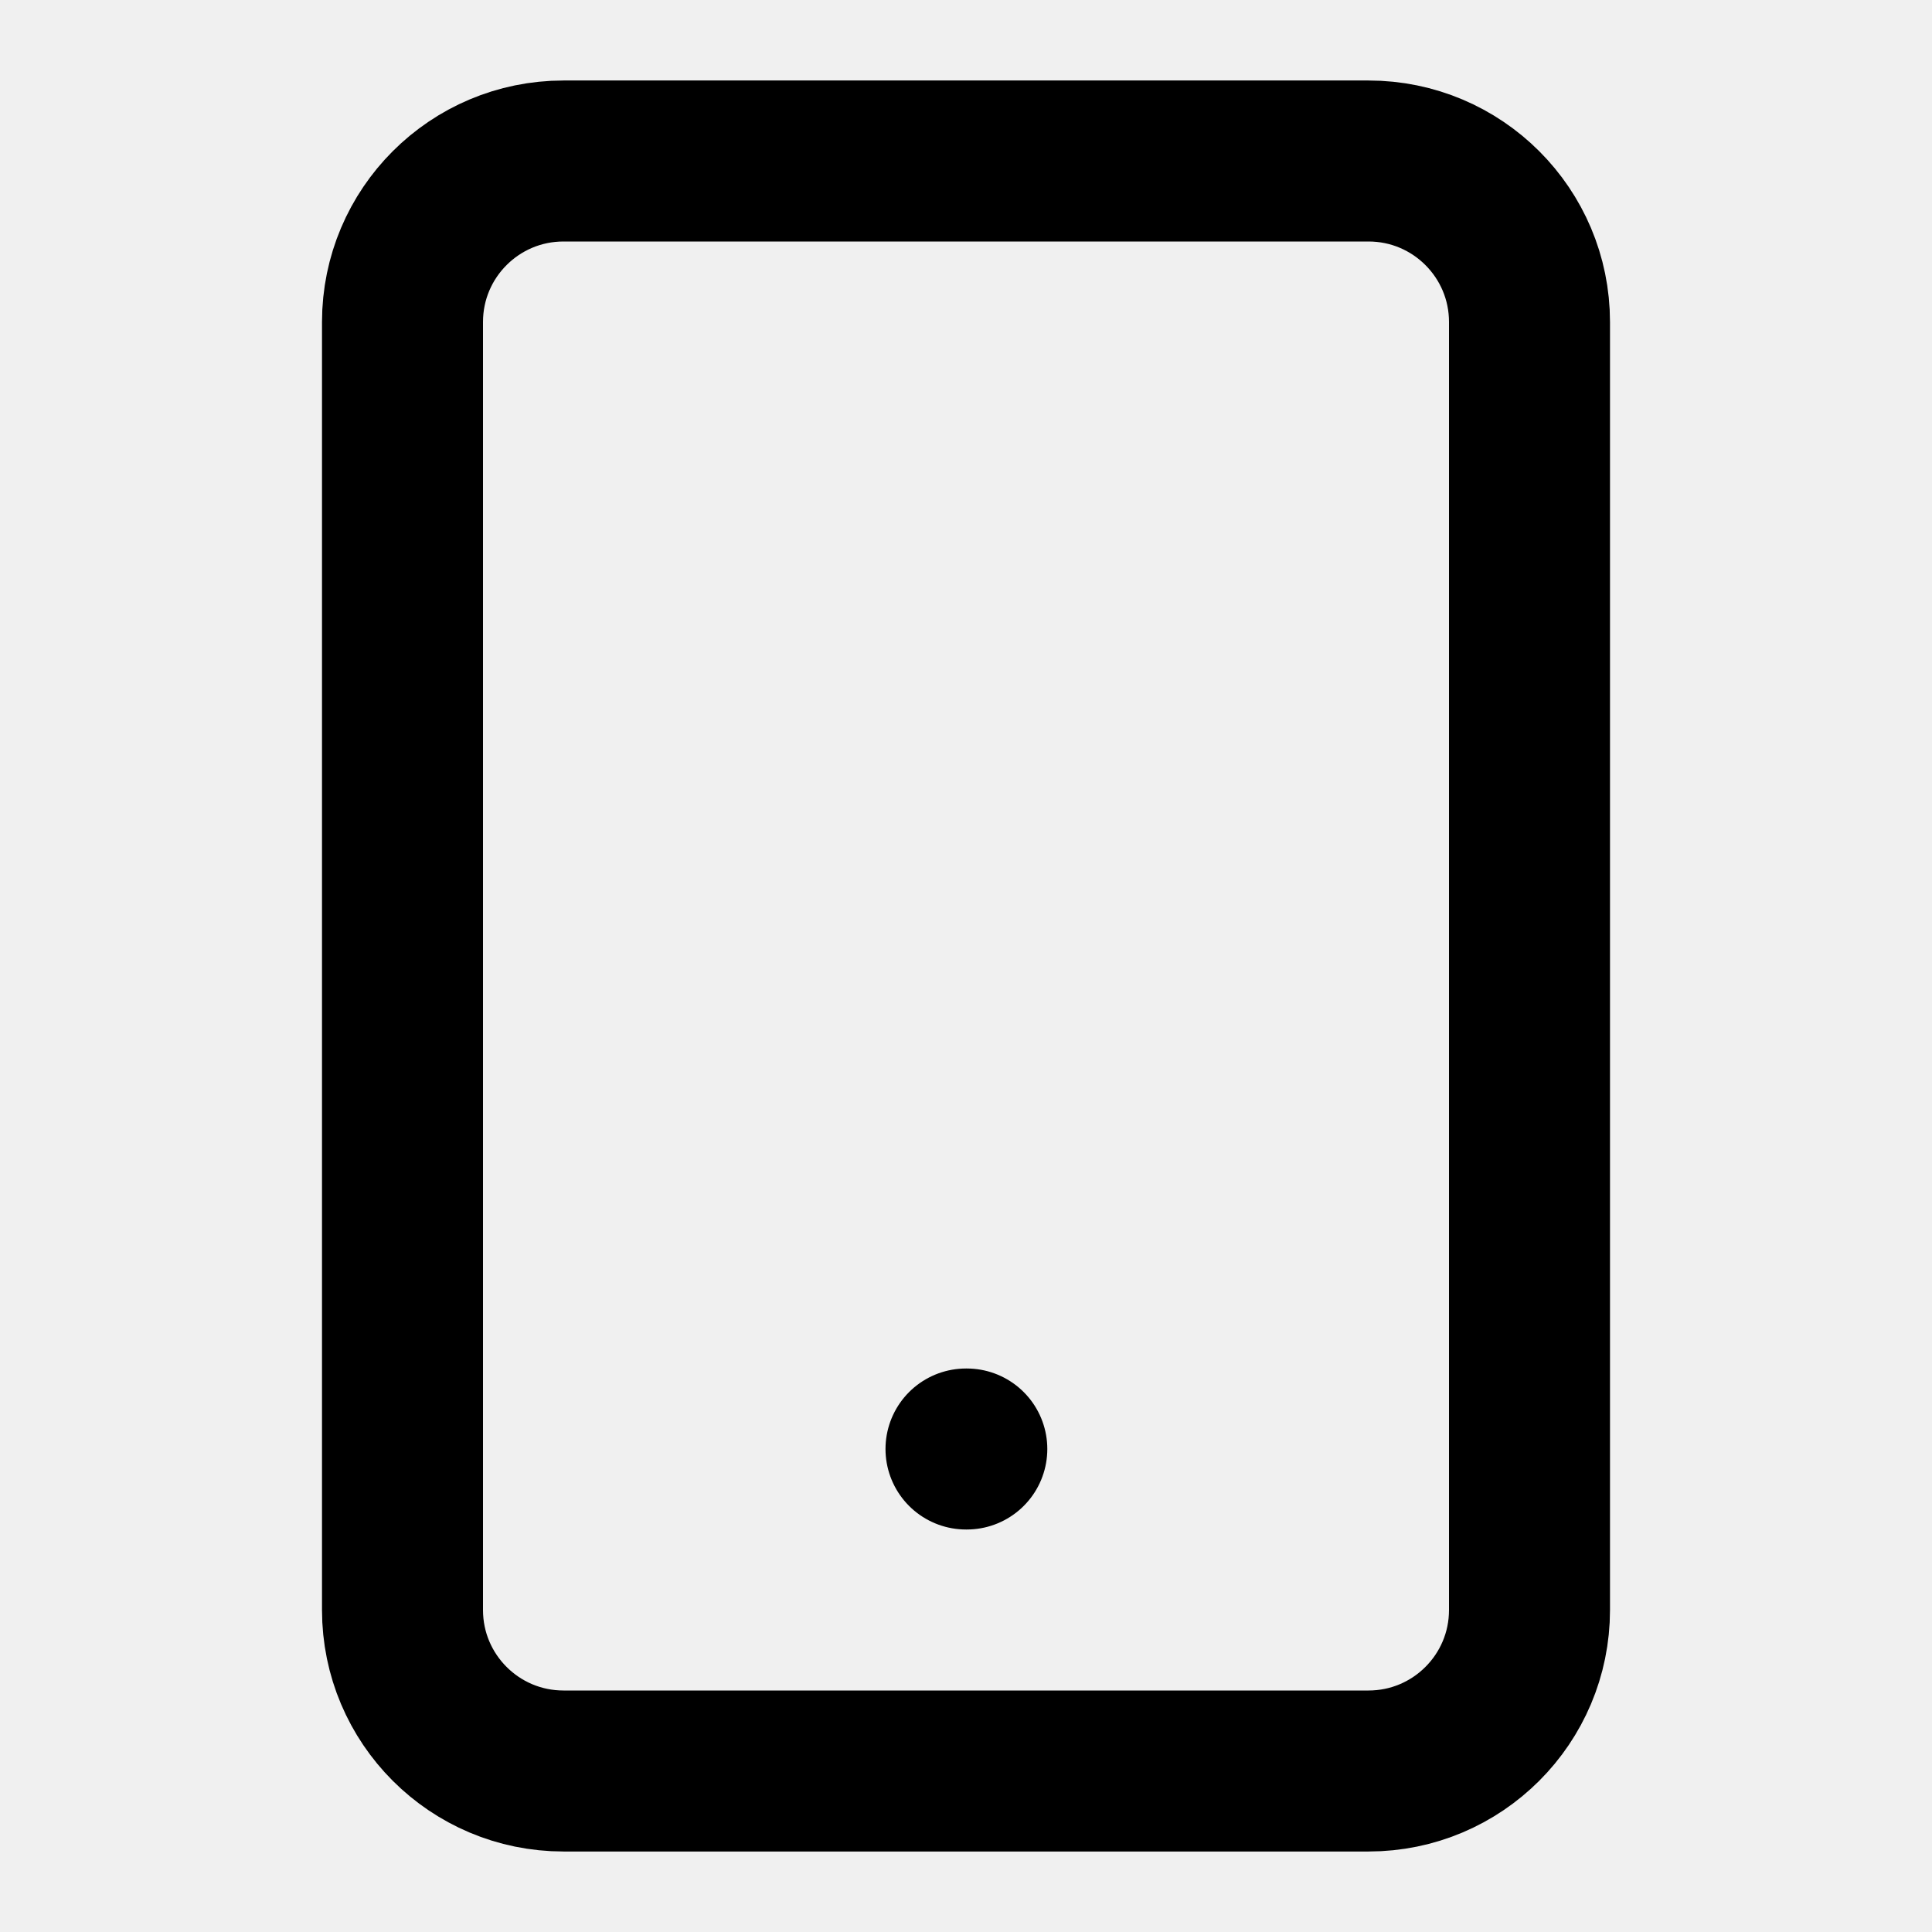
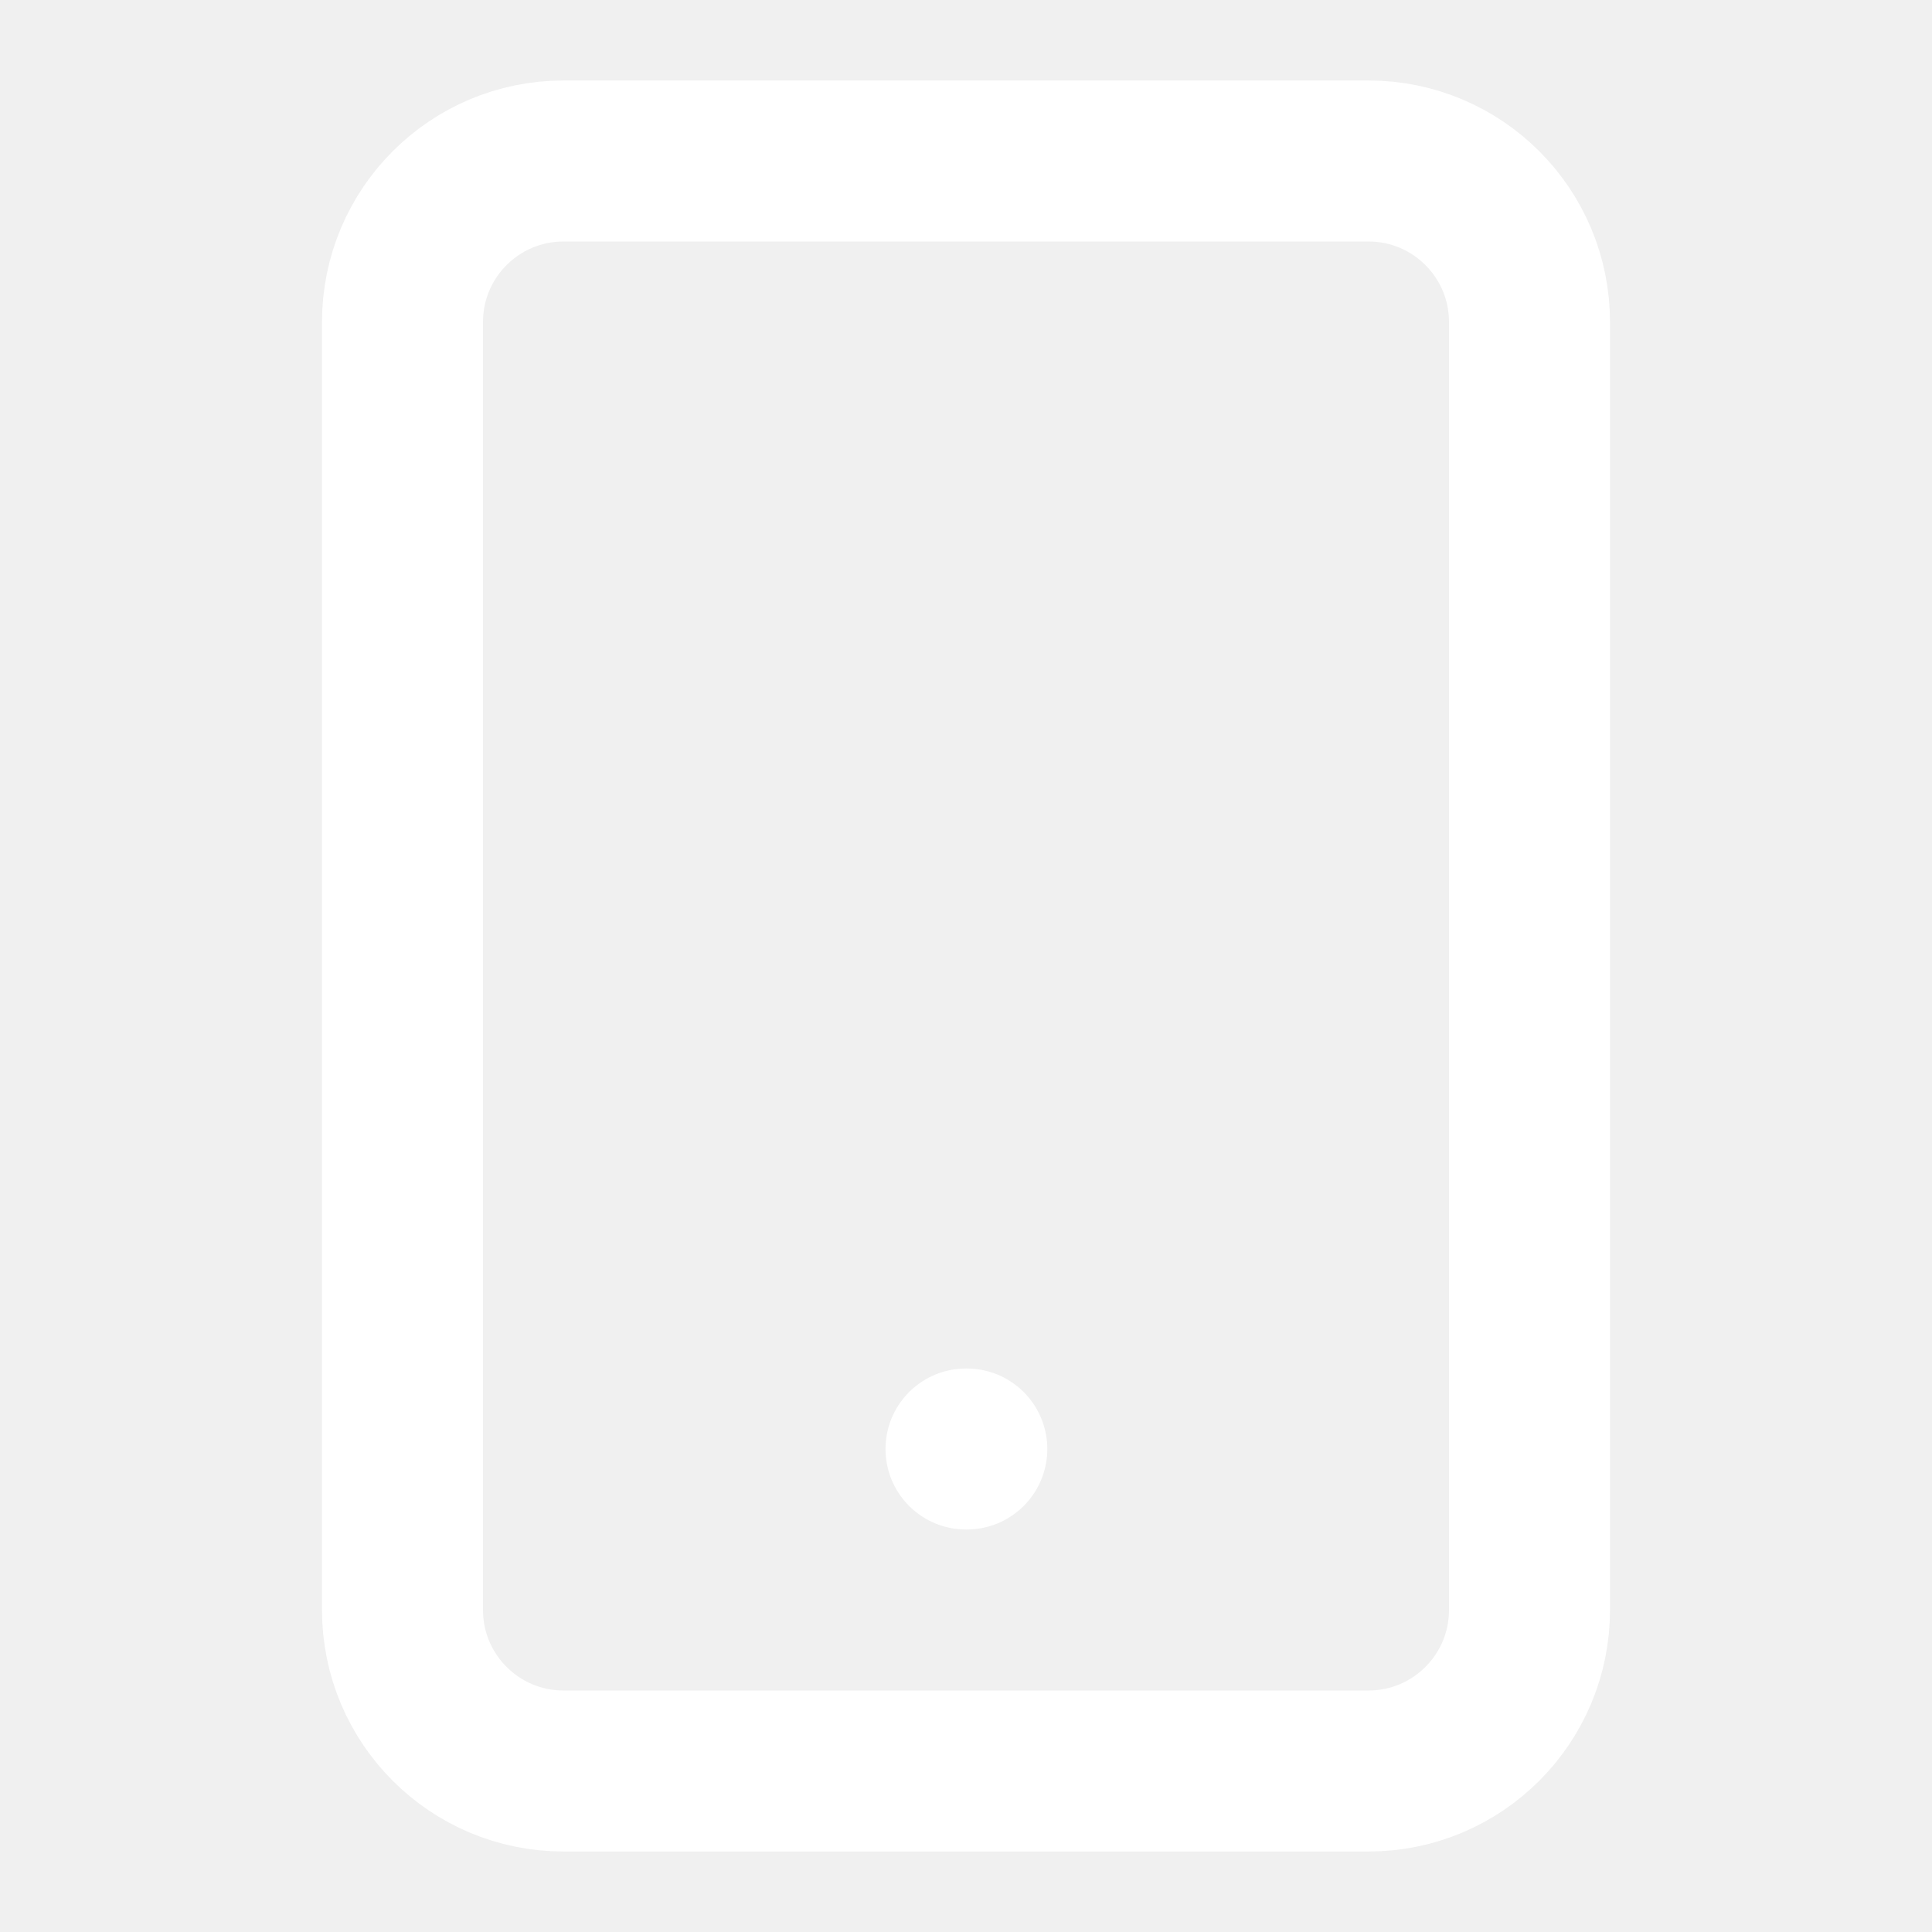
- <svg xmlns="http://www.w3.org/2000/svg" viewBox="0 0 24 24" fill="none" stroke="currentColor" stroke-width="2" stroke-linecap="round" stroke-linejoin="round">
+ <svg xmlns="http://www.w3.org/2000/svg" viewBox="0 0 24 24" fill="none" stroke="#FFFFFF" stroke-width="2" stroke-linecap="round" stroke-linejoin="round">
  <rect x="5" y="2" width="14" height="20" rx="2" ry="2" />
  <line x1="12" y1="18" x2="12.01" y2="18" />
</svg>
